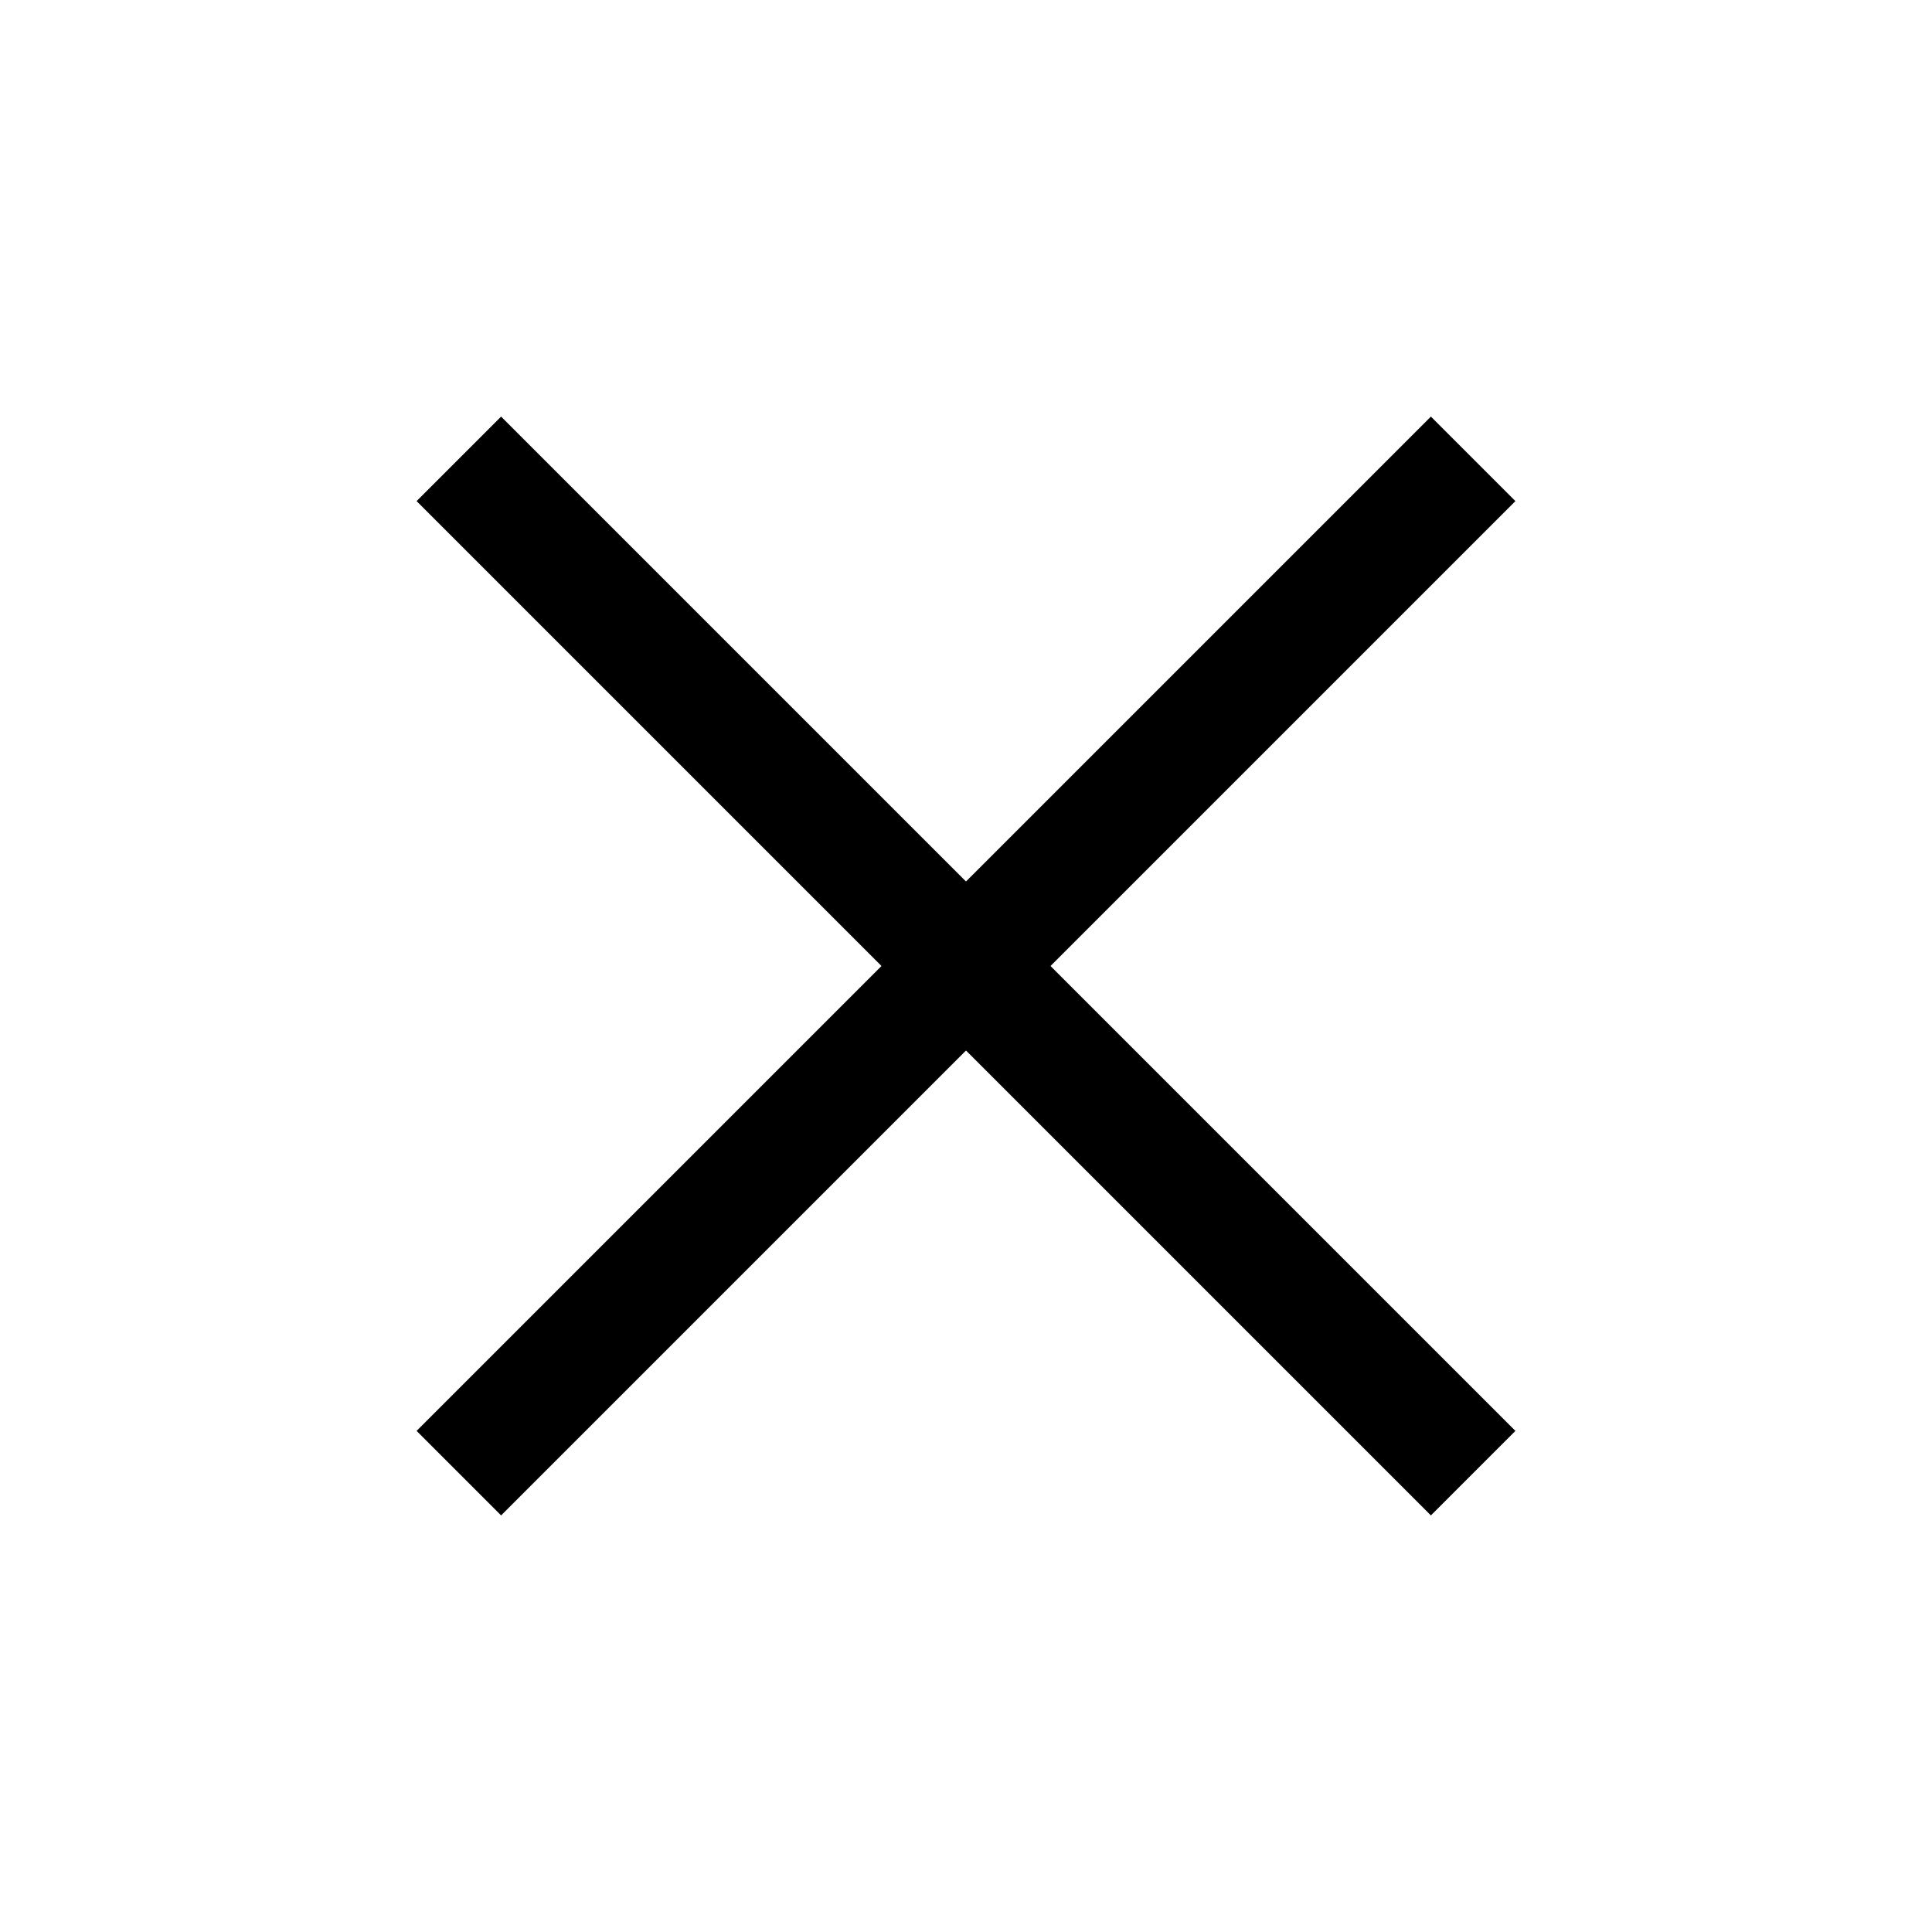
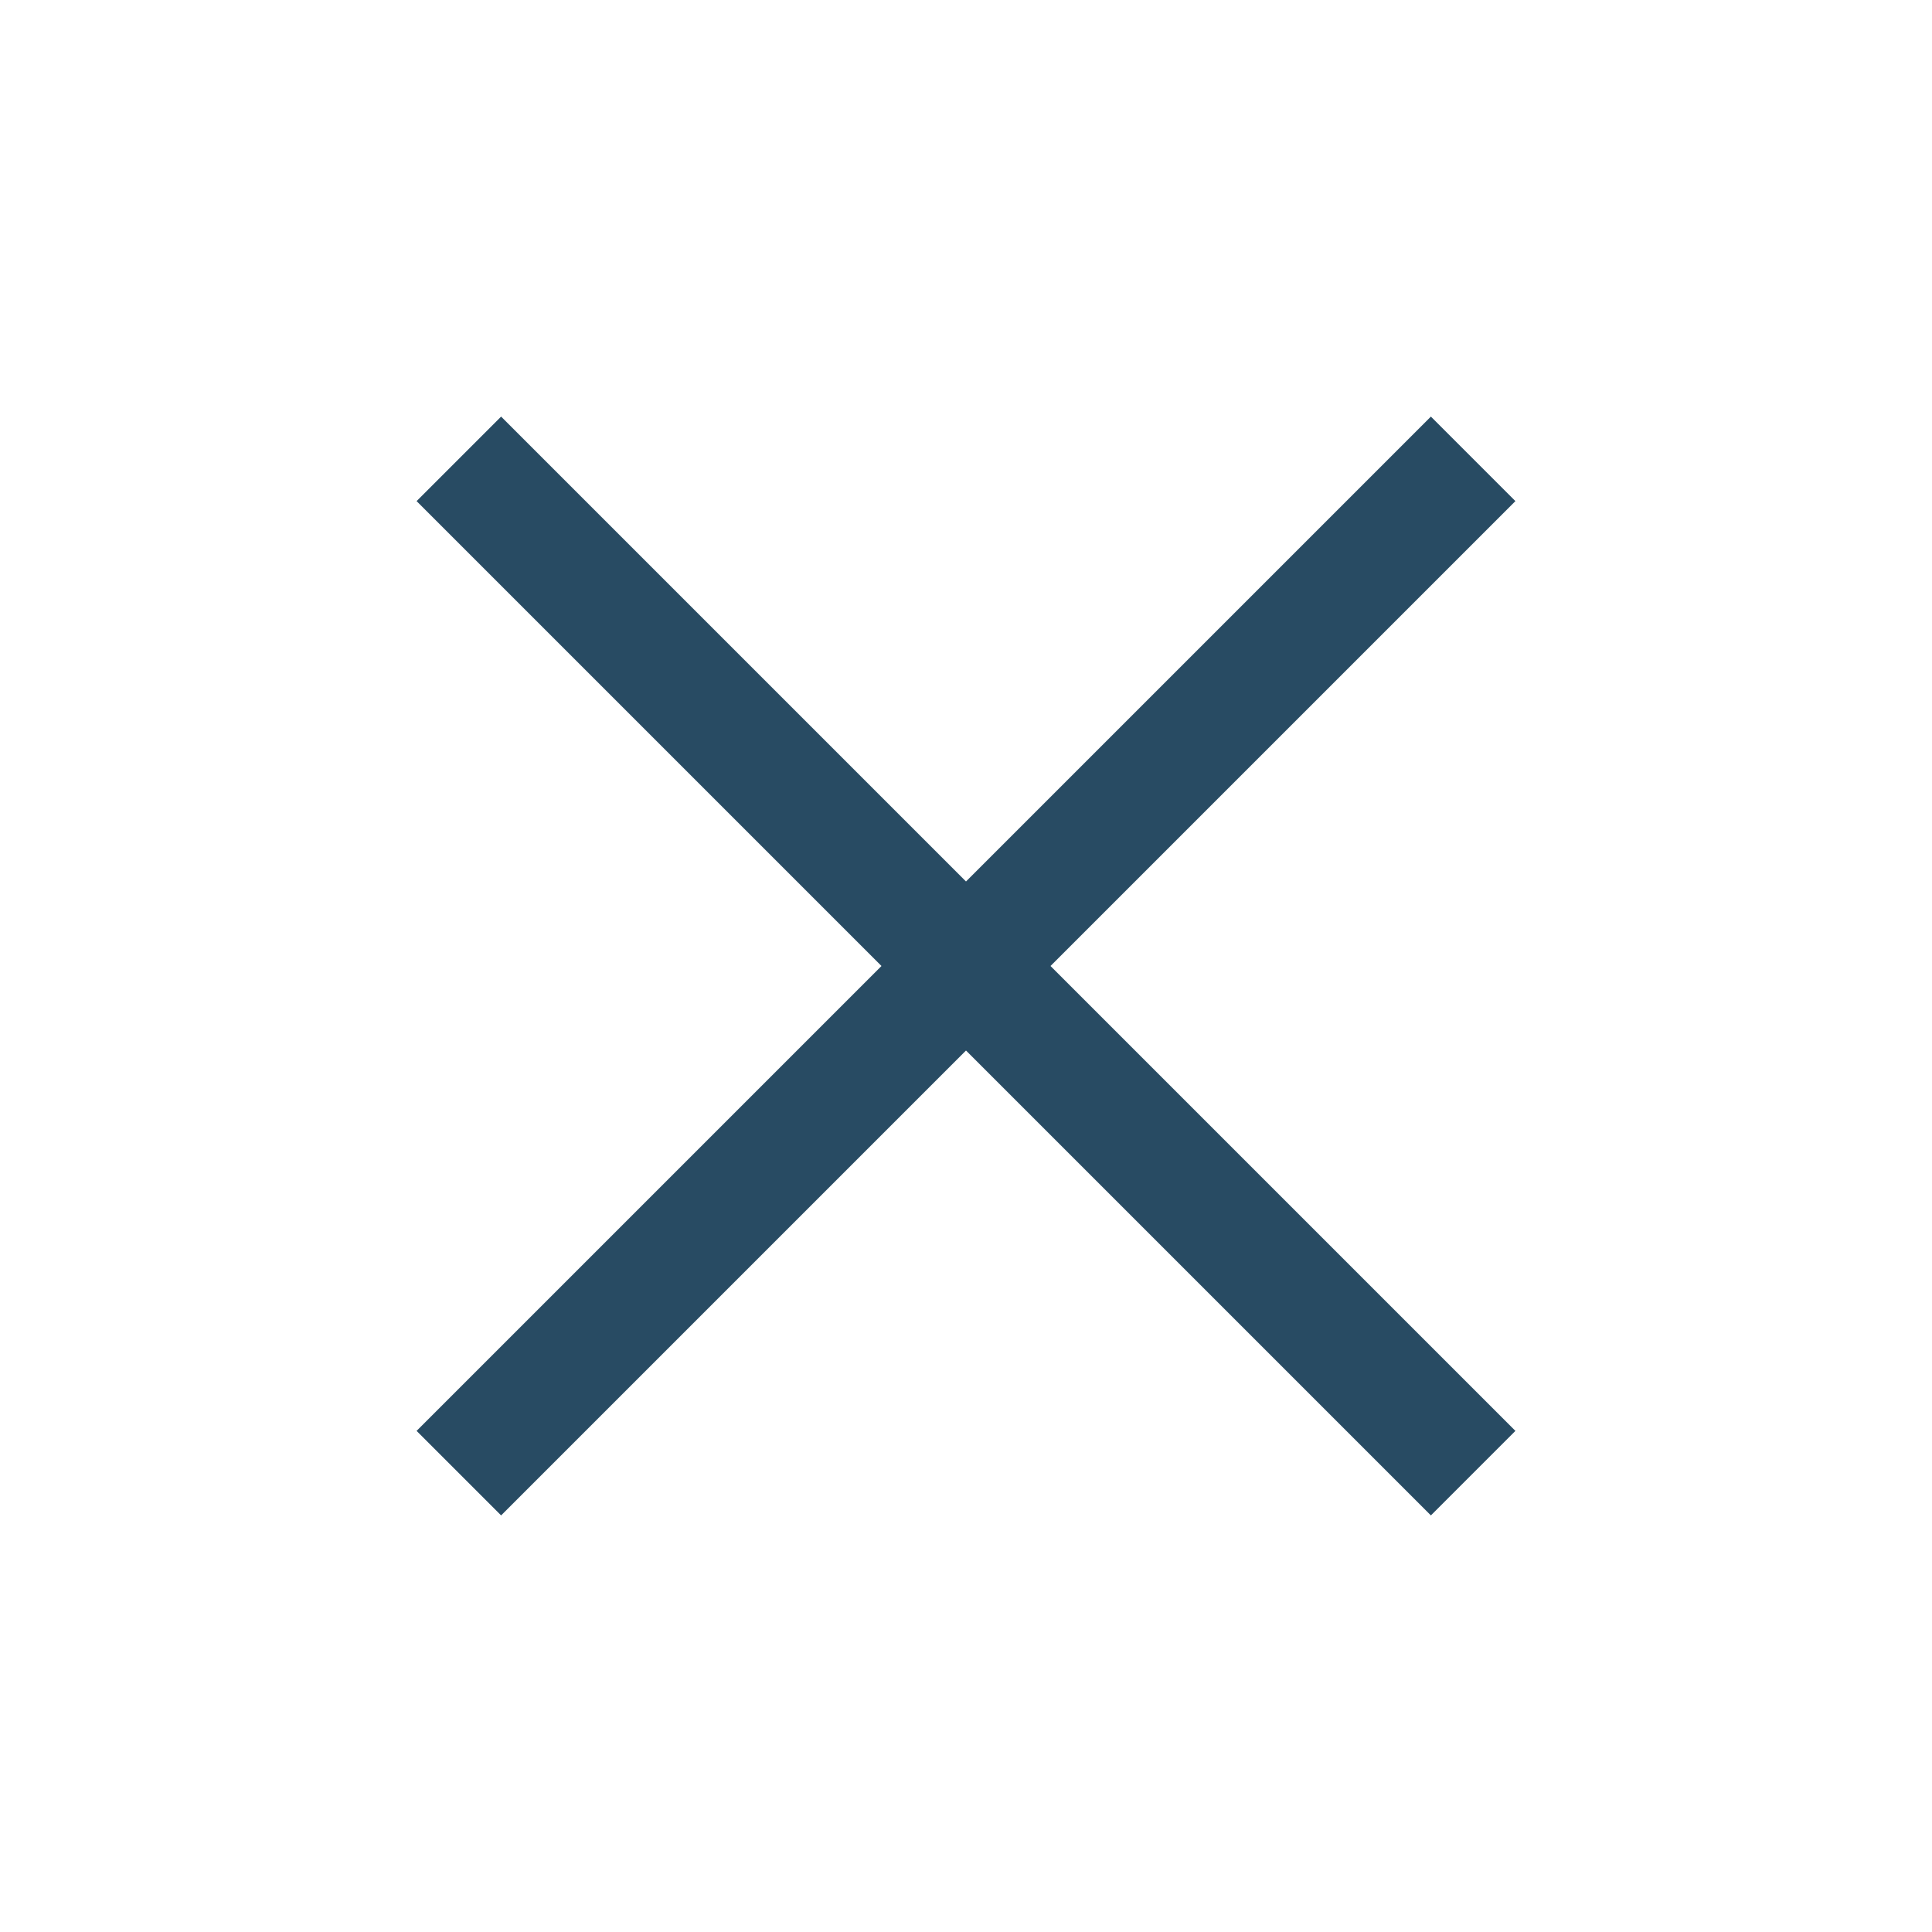
- <svg xmlns="http://www.w3.org/2000/svg" height="100%" viewBox="0 -960 960 960" width="100%">
+ <svg xmlns="http://www.w3.org/2000/svg" fill="#284b63" height="100%" viewBox="0 -960 960 960" width="100%">
  <path d="m249-207-42-42 231-231-231-231 42-42 231 231 231-231 42 42-231 231 231 231-42 42-231-231-231 231Z" />
</svg>
